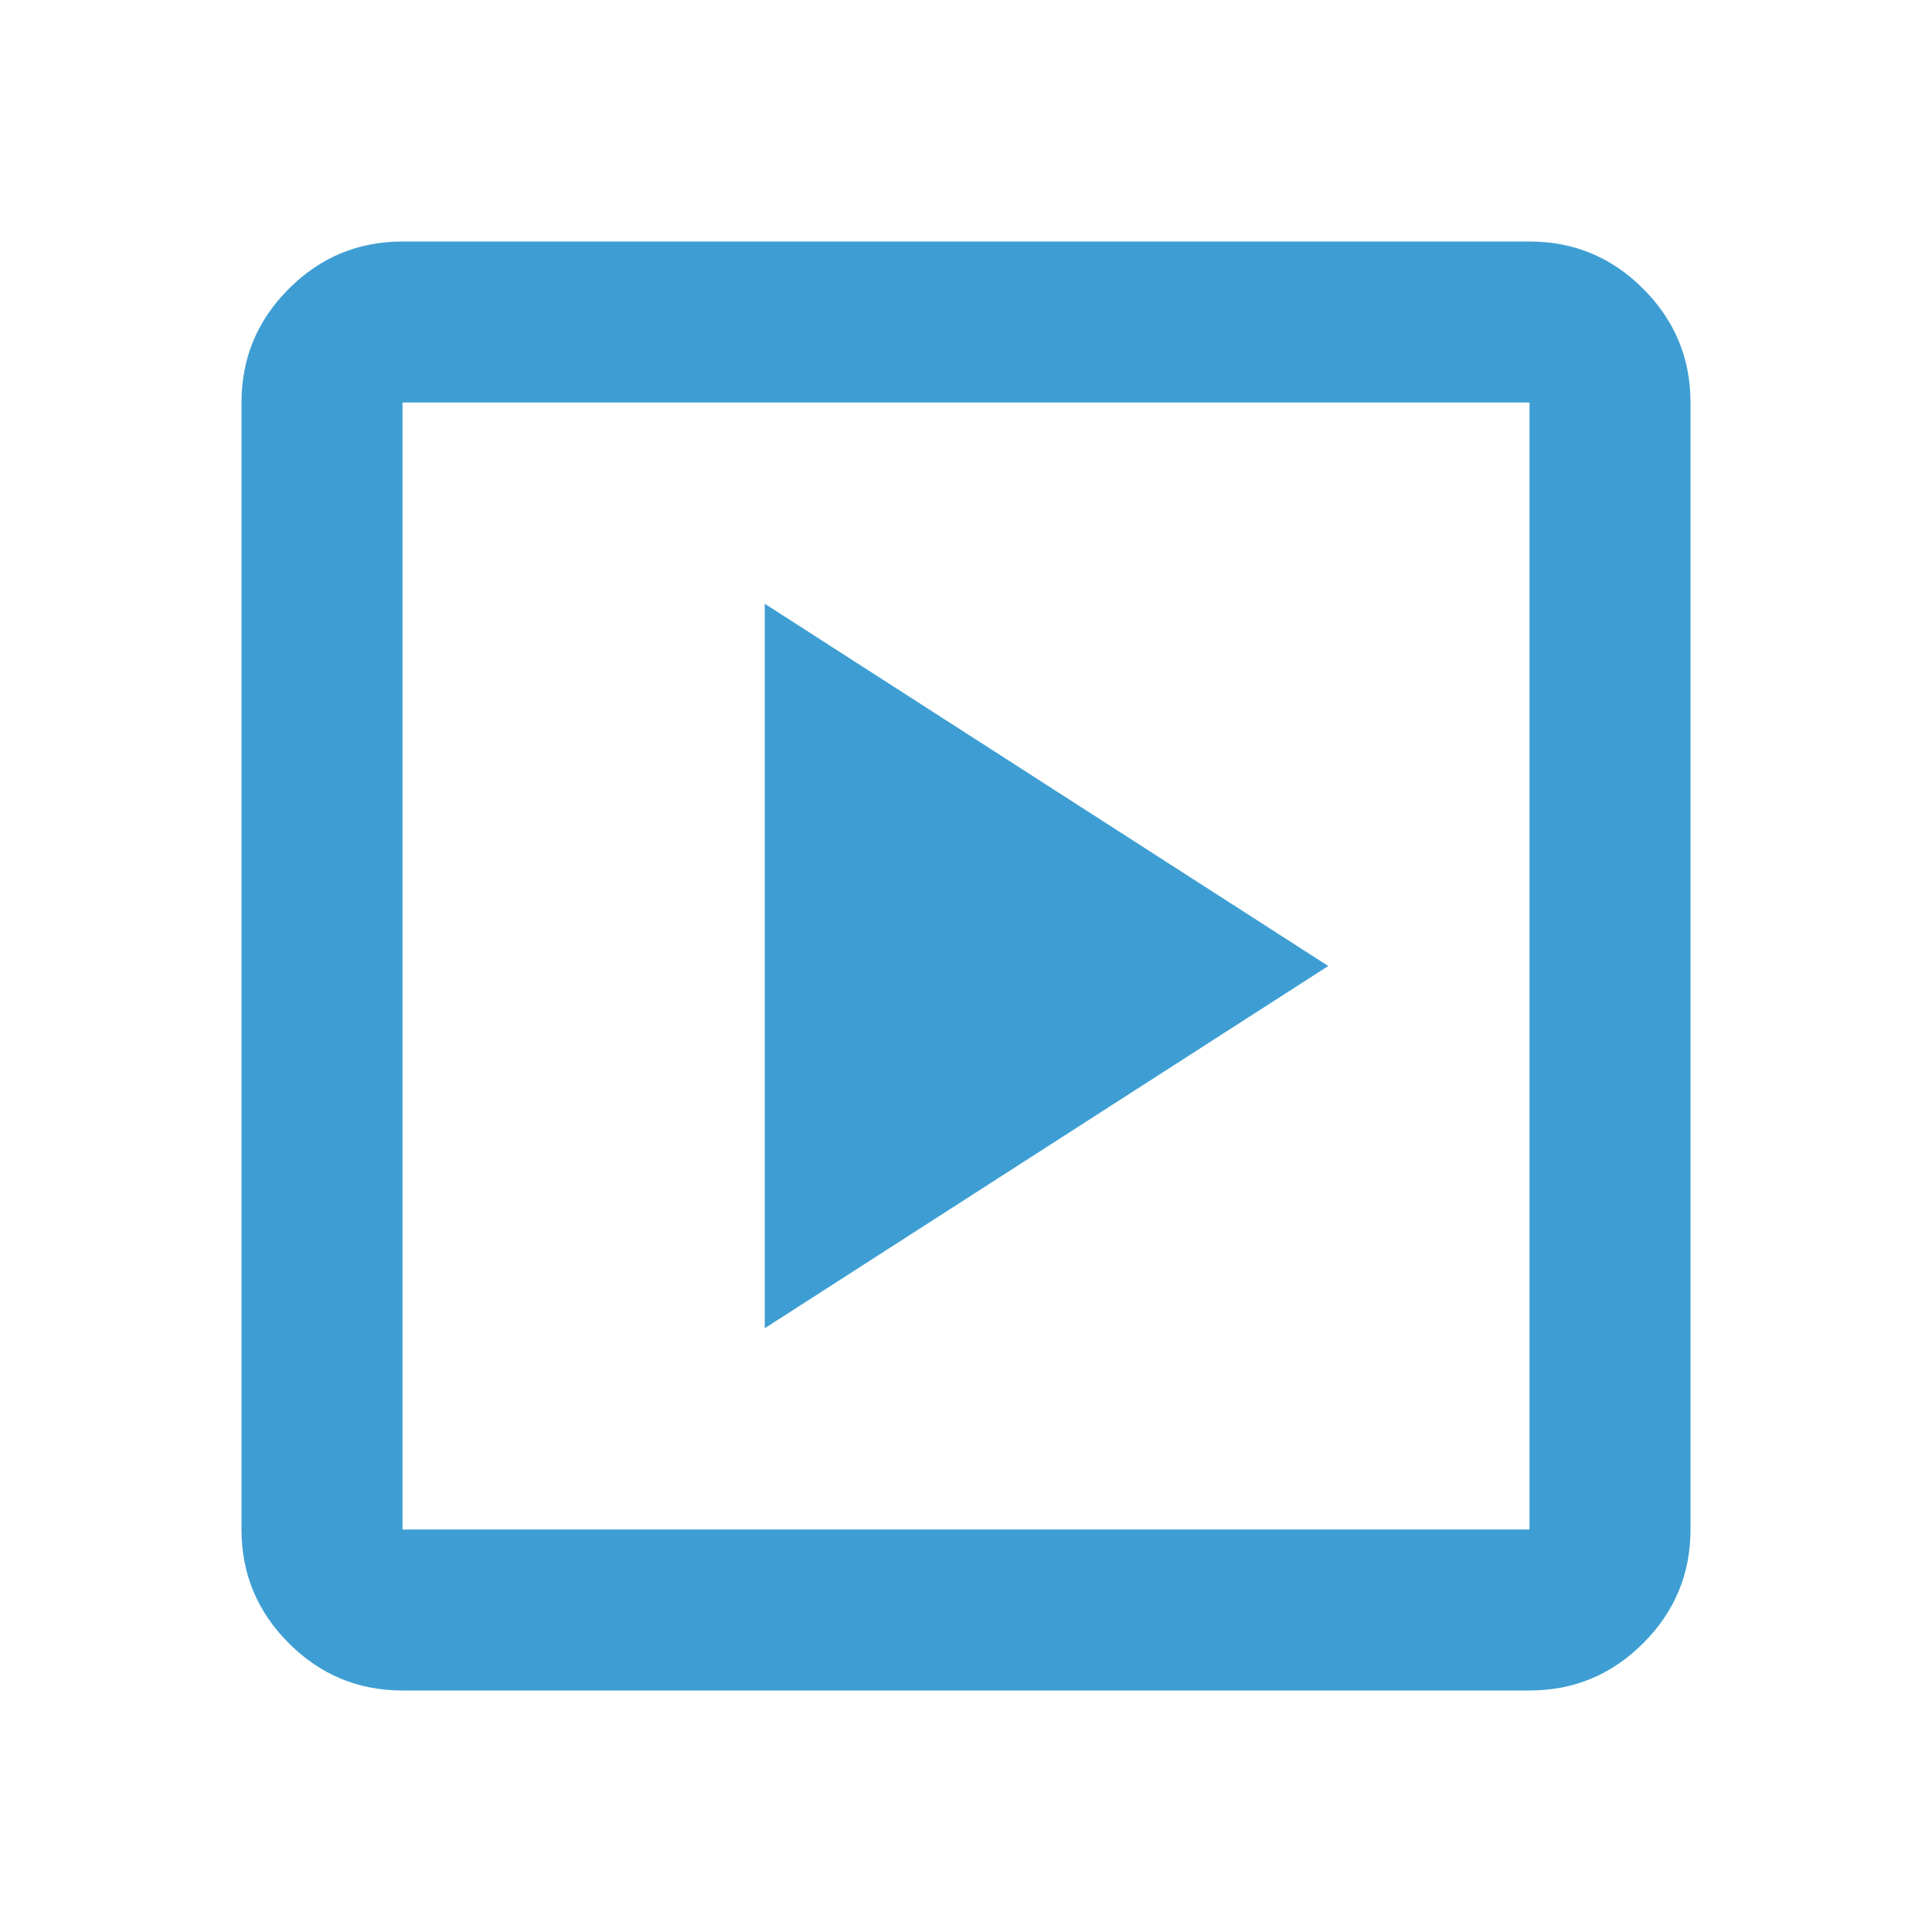
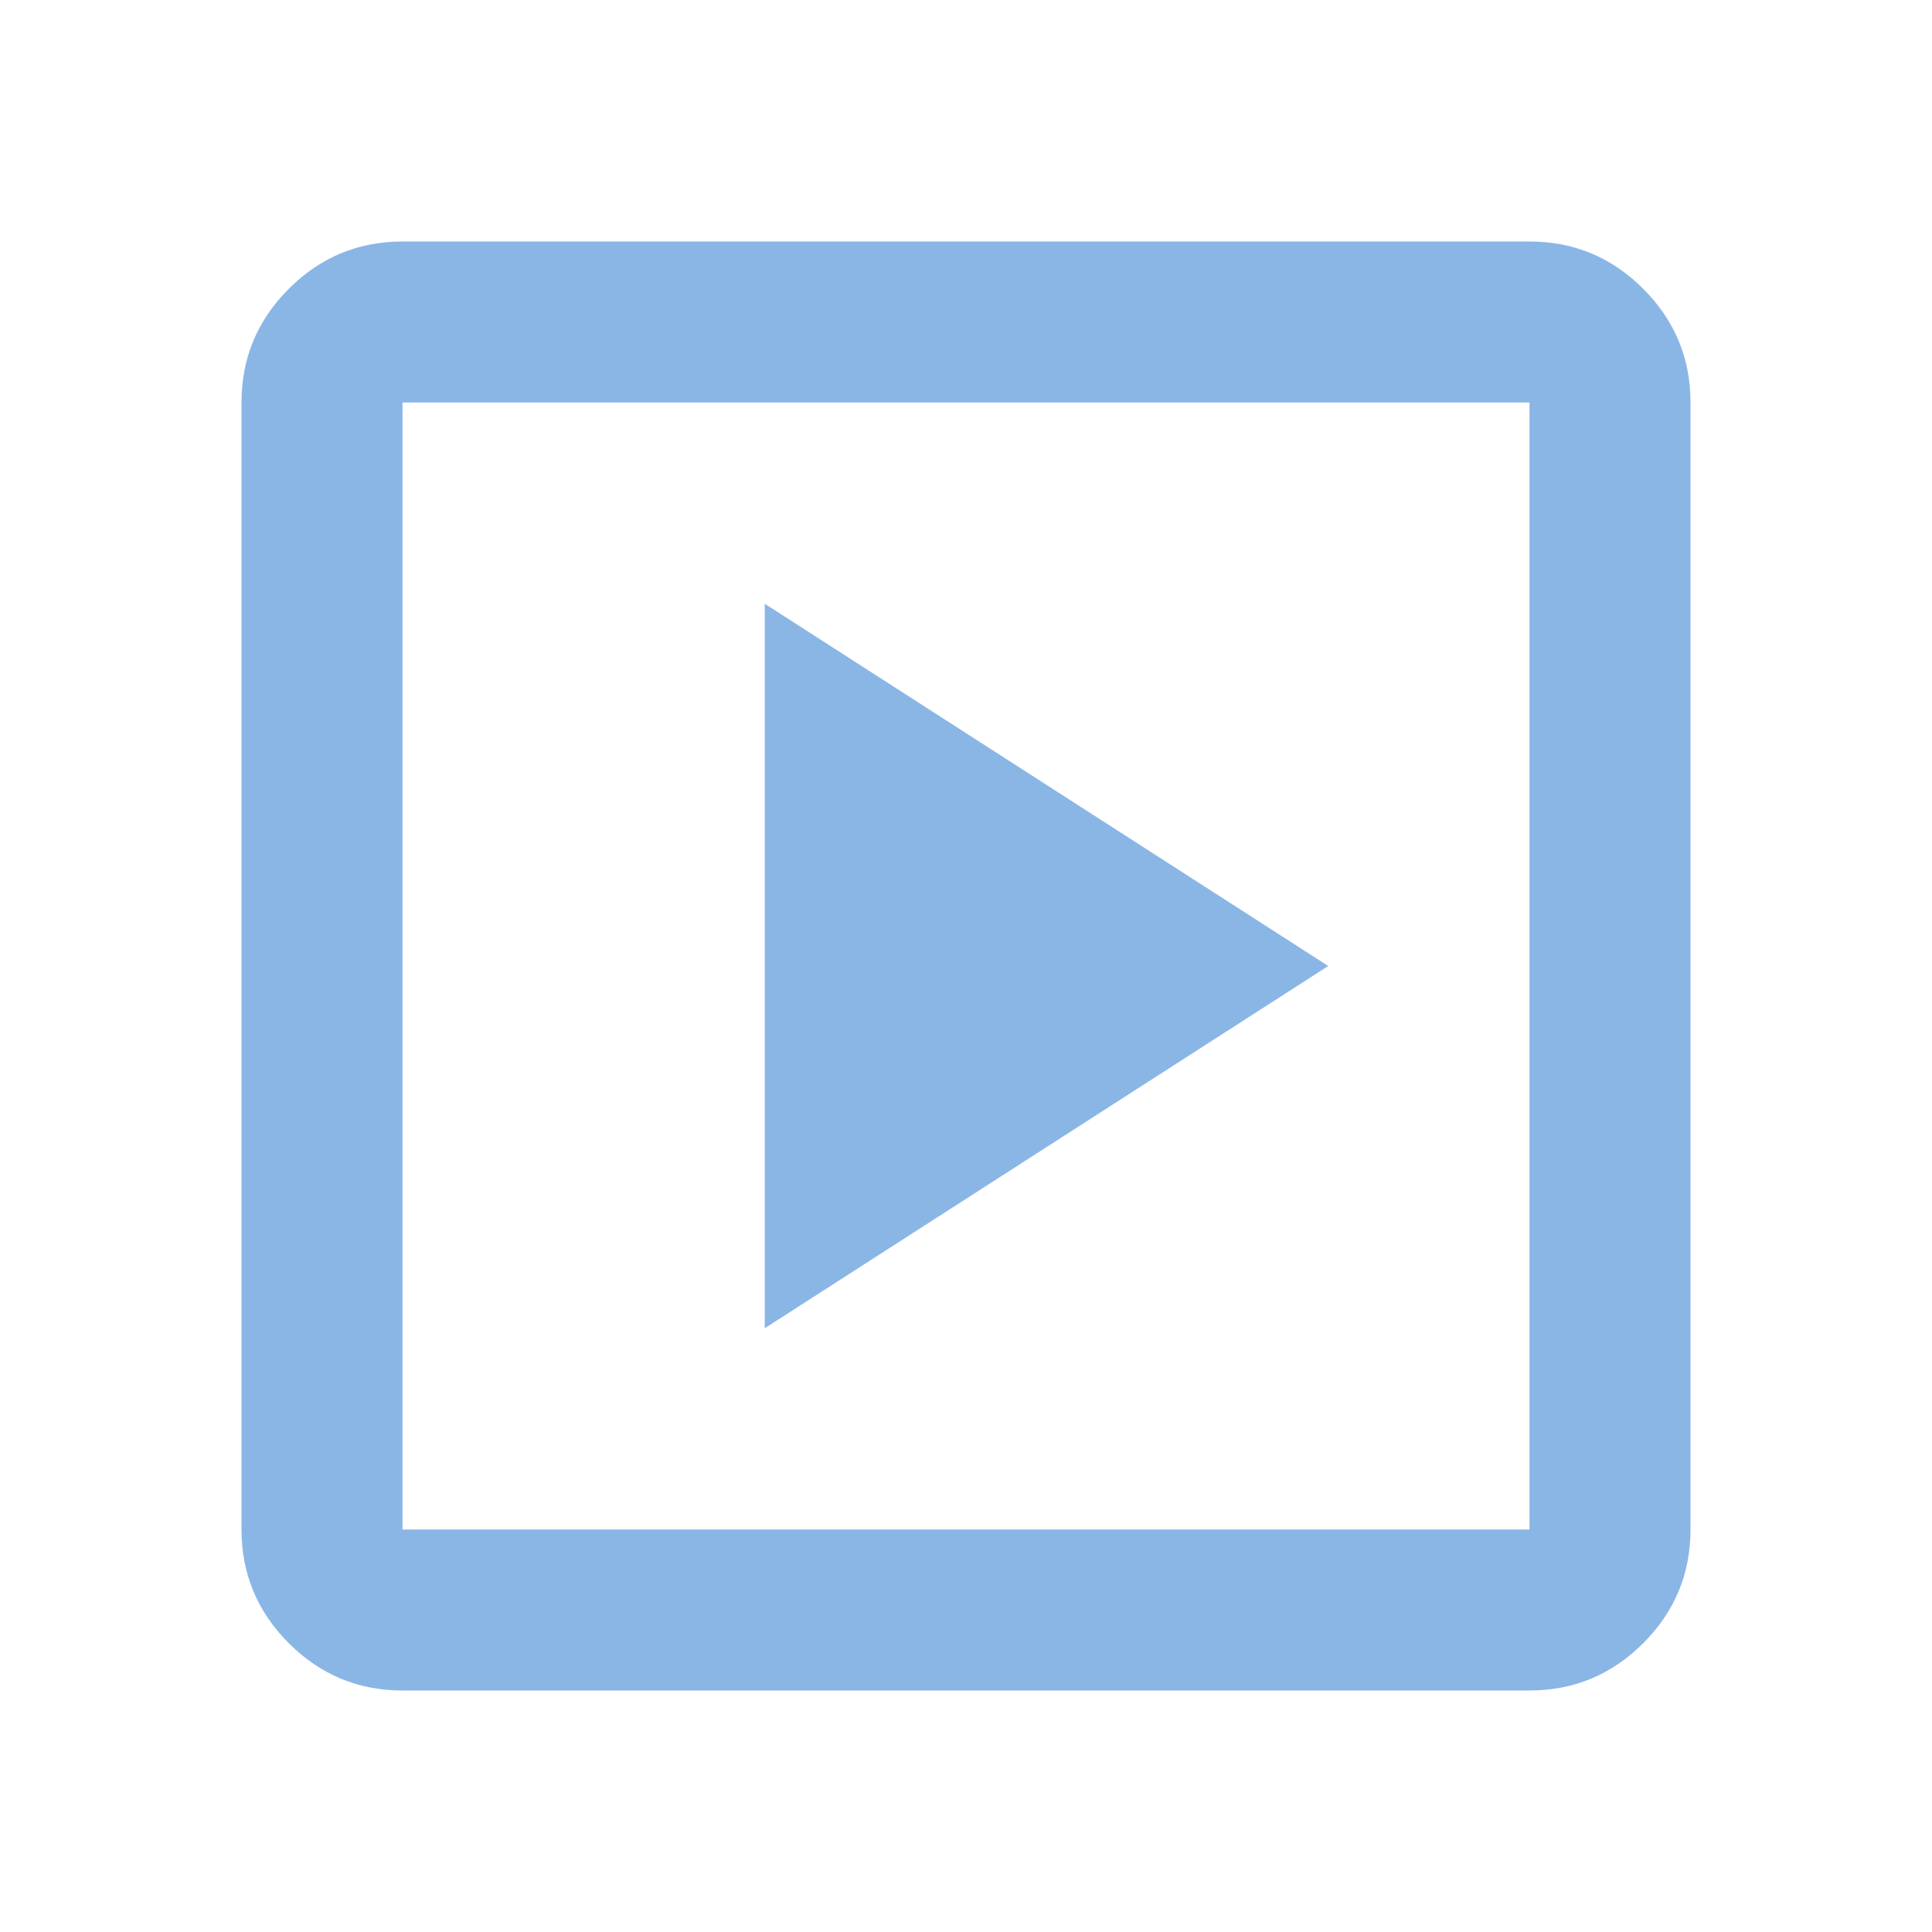
- <svg xmlns="http://www.w3.org/2000/svg" height="24px" viewBox="0 -960 960 960" width="24px" fill="#3e9ed3">
+ <svg xmlns="http://www.w3.org/2000/svg" height="24px" viewBox="0 -960 960 960" width="24px" fill="#8ab6e6">
  <path d="m380-300 280-180-280-180v360ZM200-120q-33 0-56.5-23.5T120-200v-560q0-33 23.5-56.5T200-840h560q33 0 56.5 23.5T840-760v560q0 33-23.5 56.5T760-120H200Zm0-80h560v-560H200v560Zm0-560v560-560Z" />
</svg>
